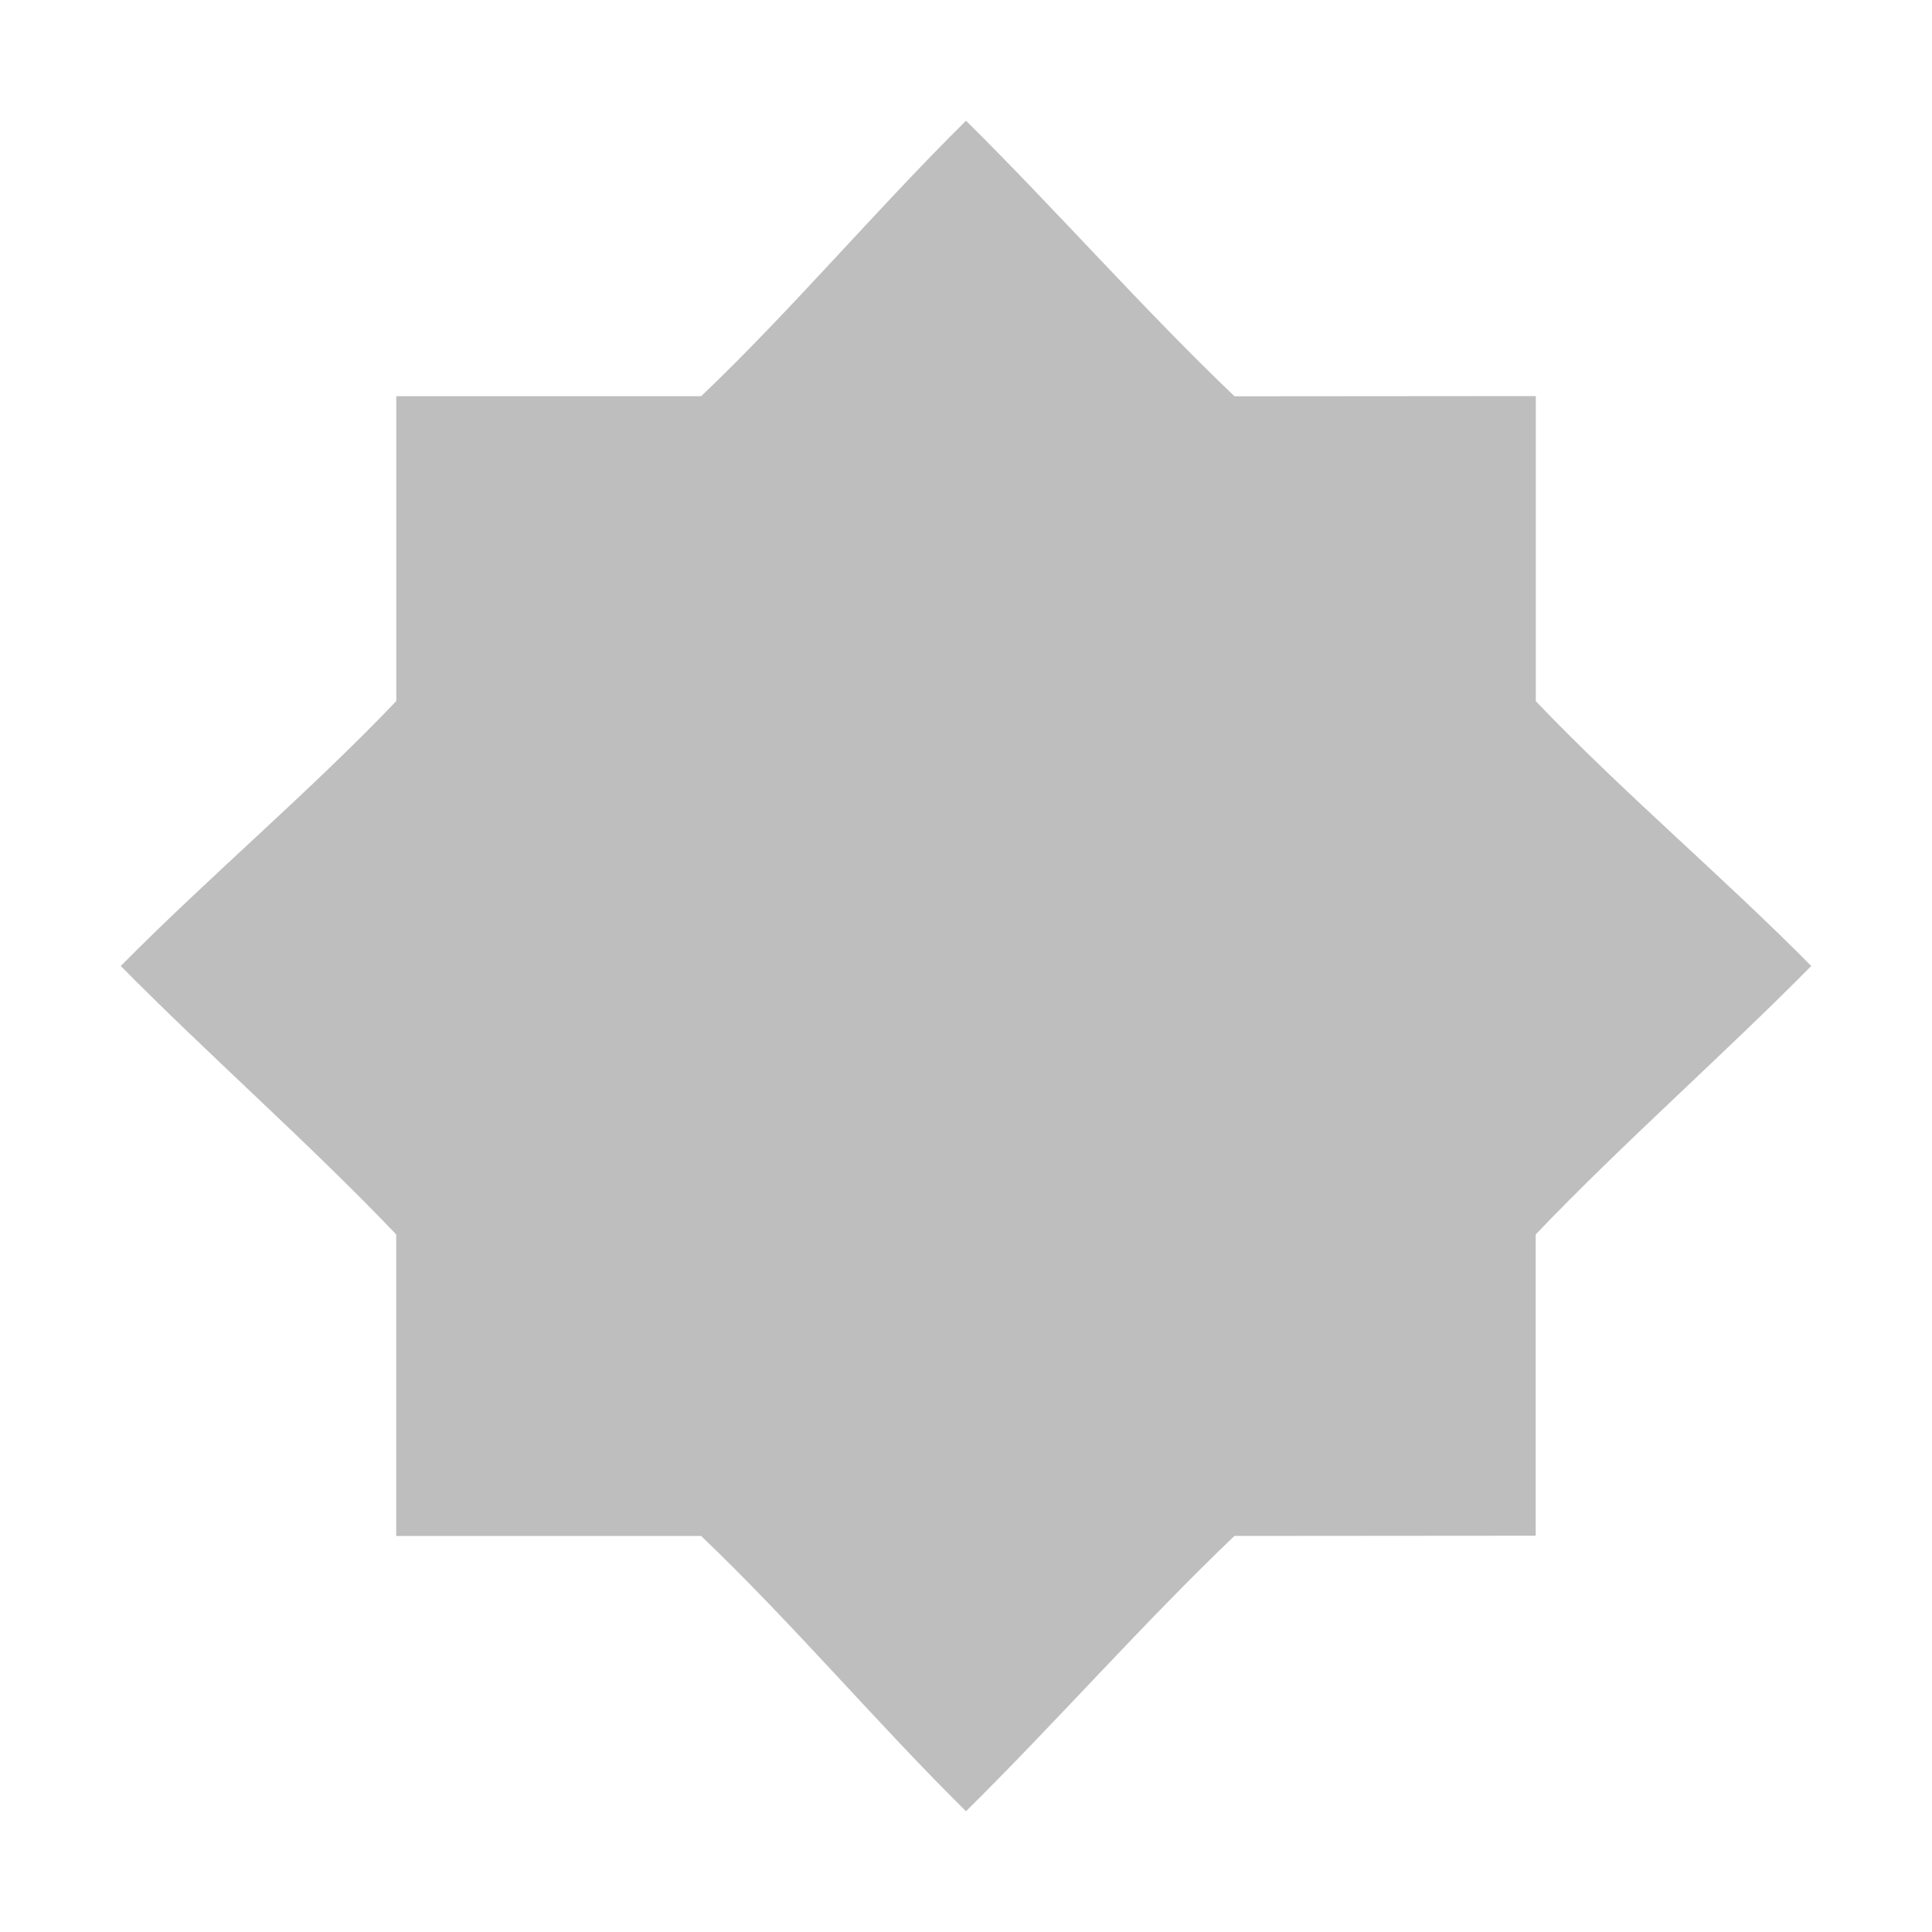
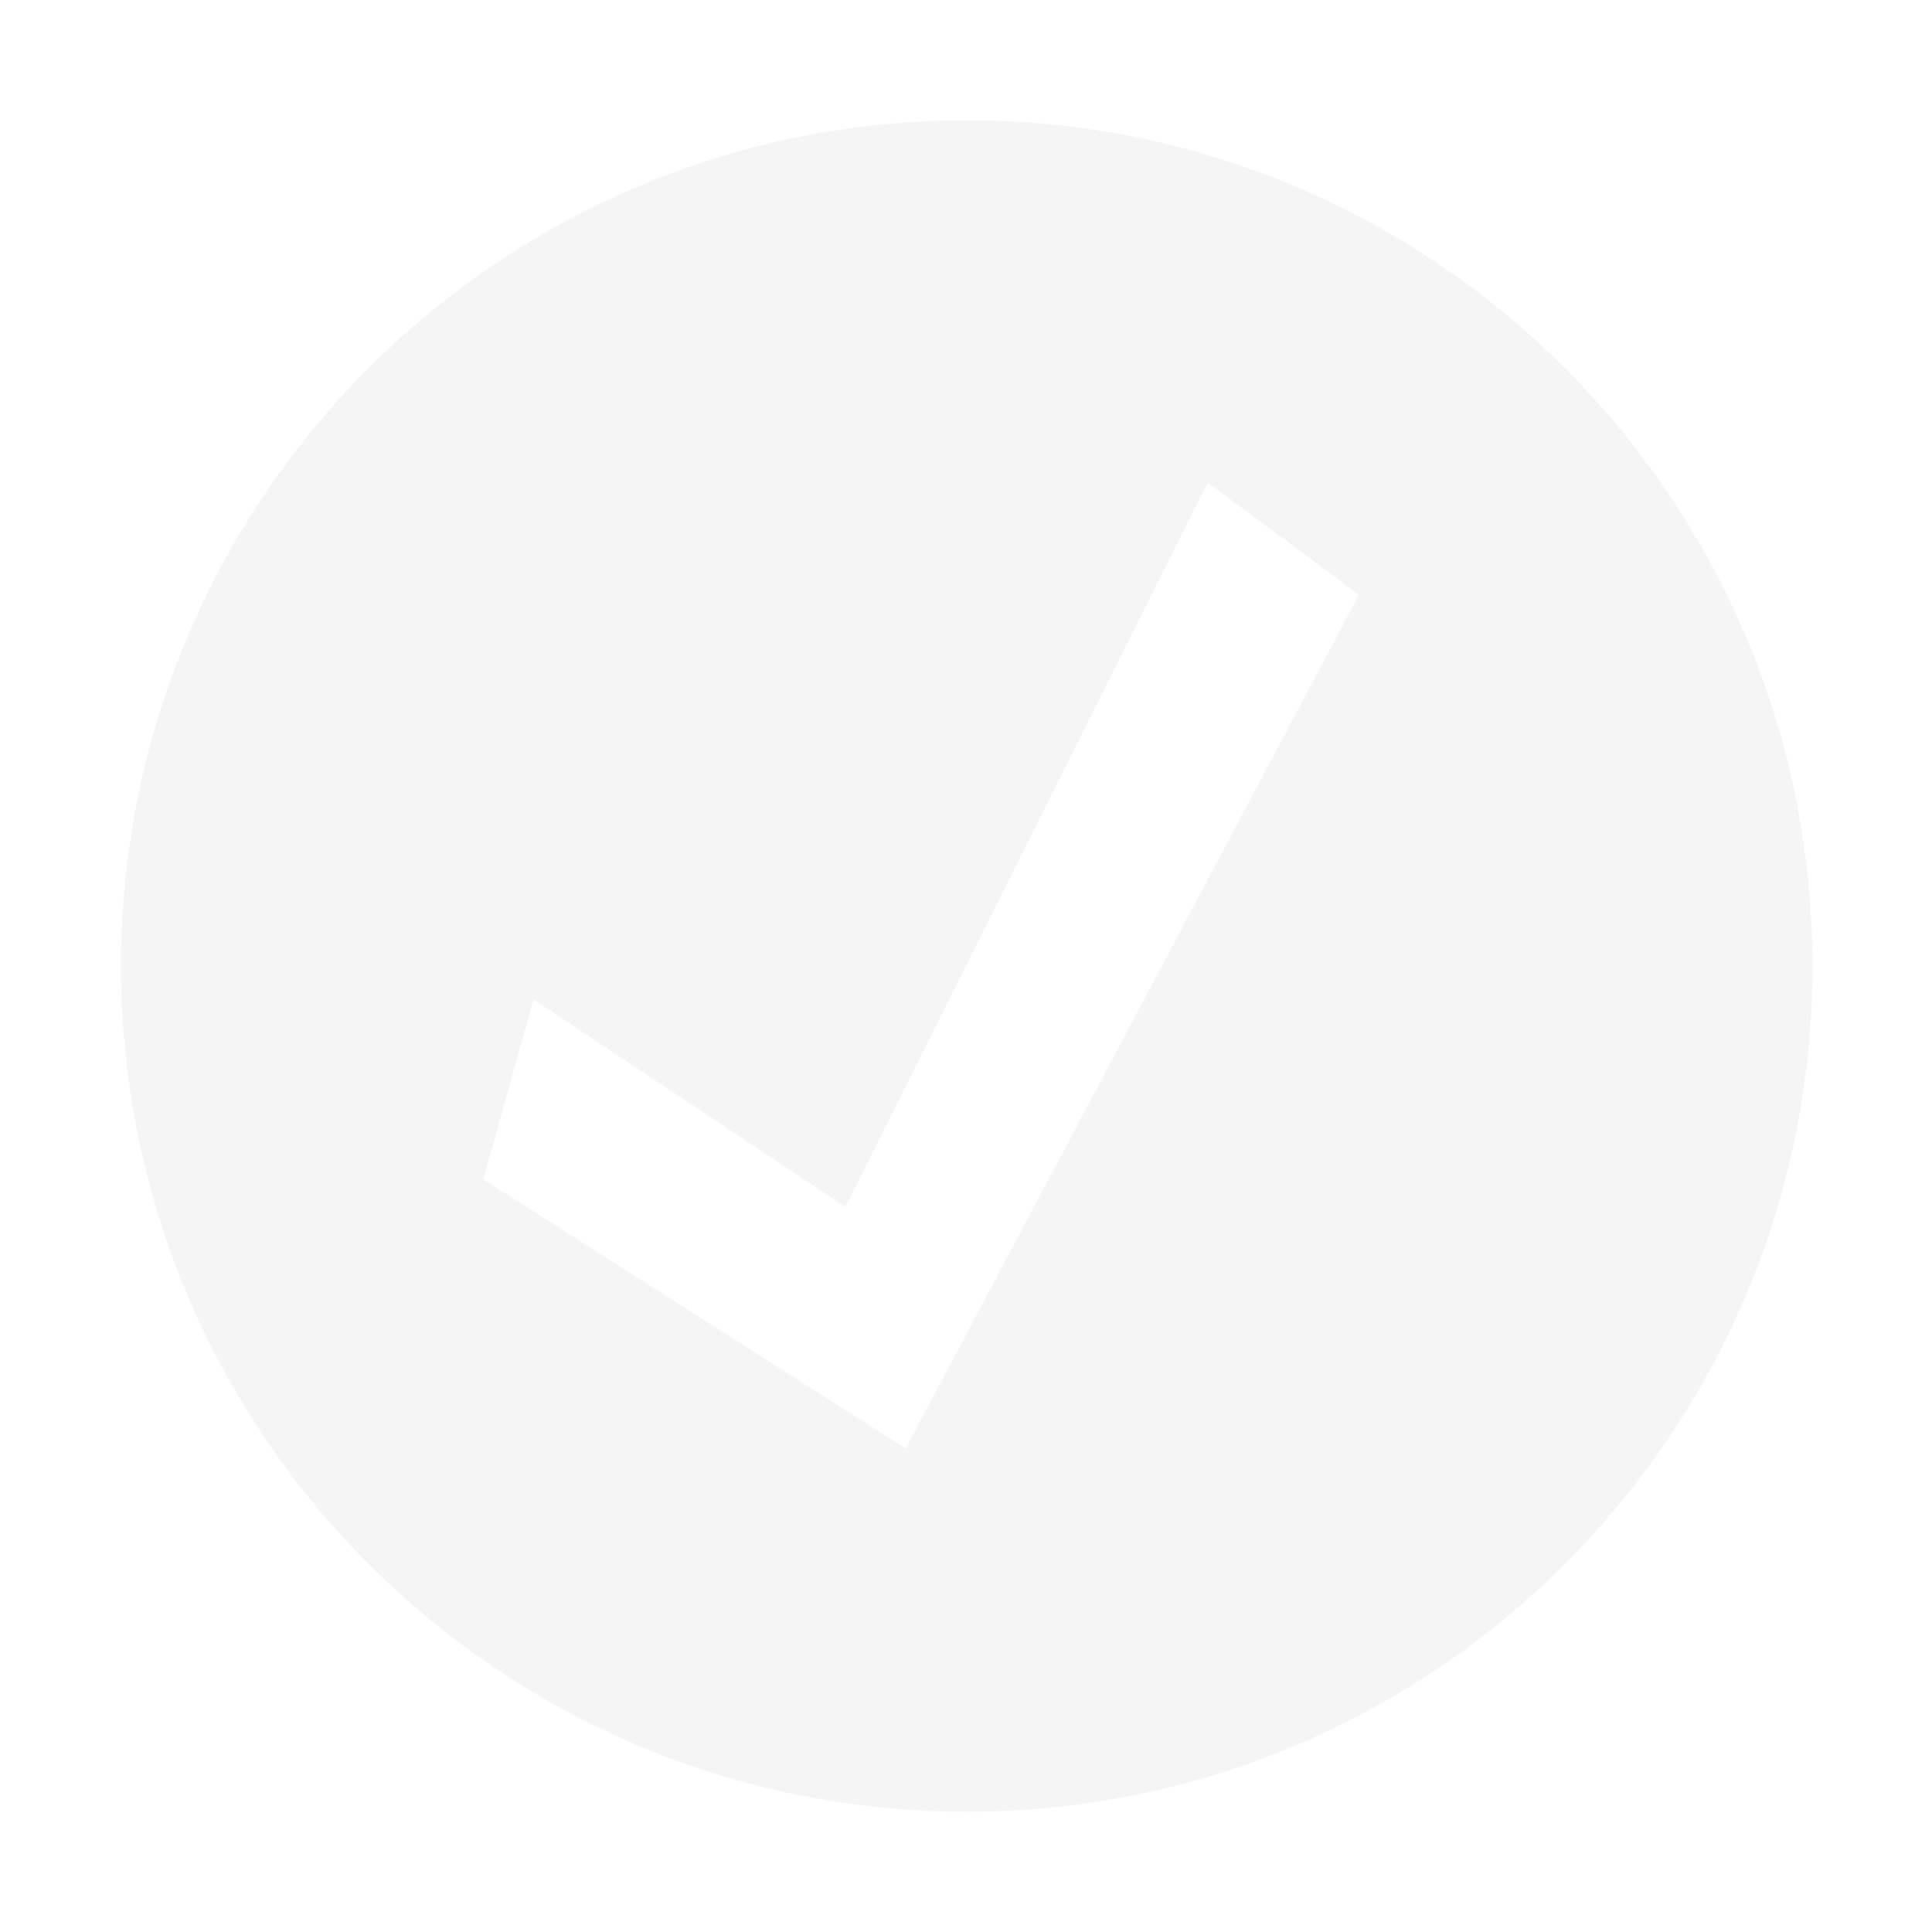
<svg xmlns="http://www.w3.org/2000/svg" xmlns:ns1="http://www.openswatchbook.org/uri/2009/osb" height="16" id="svg7384" style="enable-background:new" version="1.1" width="16">
  <defs id="defs7386">
    <linearGradient id="linearGradient5606" ns1:paint="solid">
      <stop id="stop5608" offset="0" style="stop-color:#000000;stop-opacity:1;" />
    </linearGradient>
  </defs>
-   <path d="m 8,1 c -0.738,0.729 -1.443,1.566 -2.193,2.281 l -2.525,0 0,2.525 C 2.566,6.557 1.729,7.262 1,8 1.729,8.738 2.566,9.473 3.281,10.223 l 0,2.497 2.525,0 C 6.557,13.436 7.262,14.271 8,15 c 0.738,-0.729 1.473,-1.564 2.223,-2.28 l 2.495,-0.002 0,-2.495 C 13.434,9.473 14.271,8.738 15,8 14.271,7.262 13.434,6.557 12.719,5.807 l 0,-2.527 -2.495,0.002 C 9.473,2.566 8.738,1.729 8,1 Z" id="path6775" style="display:inline;fill:#bebebe;fill-opacity:1;stroke:none;enable-background:new" />
+   <path id="path836" style="fill:#f5f5f5;fill-opacity:1;stroke-width:1.078" d="M 8.006,0.996 C 4.138,0.996 1.002,4.132 1.002,8 1.002,11.868 4.138,15.004 8.006,15.004 11.874,15.004 15.01,11.868 15.01,8 15.01,4.132 11.874,0.996 8.006,0.996 Z M 10.002,3.996 11.254,4.926 7.5,11.996 4.002,9.766 4.418,8.277 7.002,9.996 Z" />
</svg>
